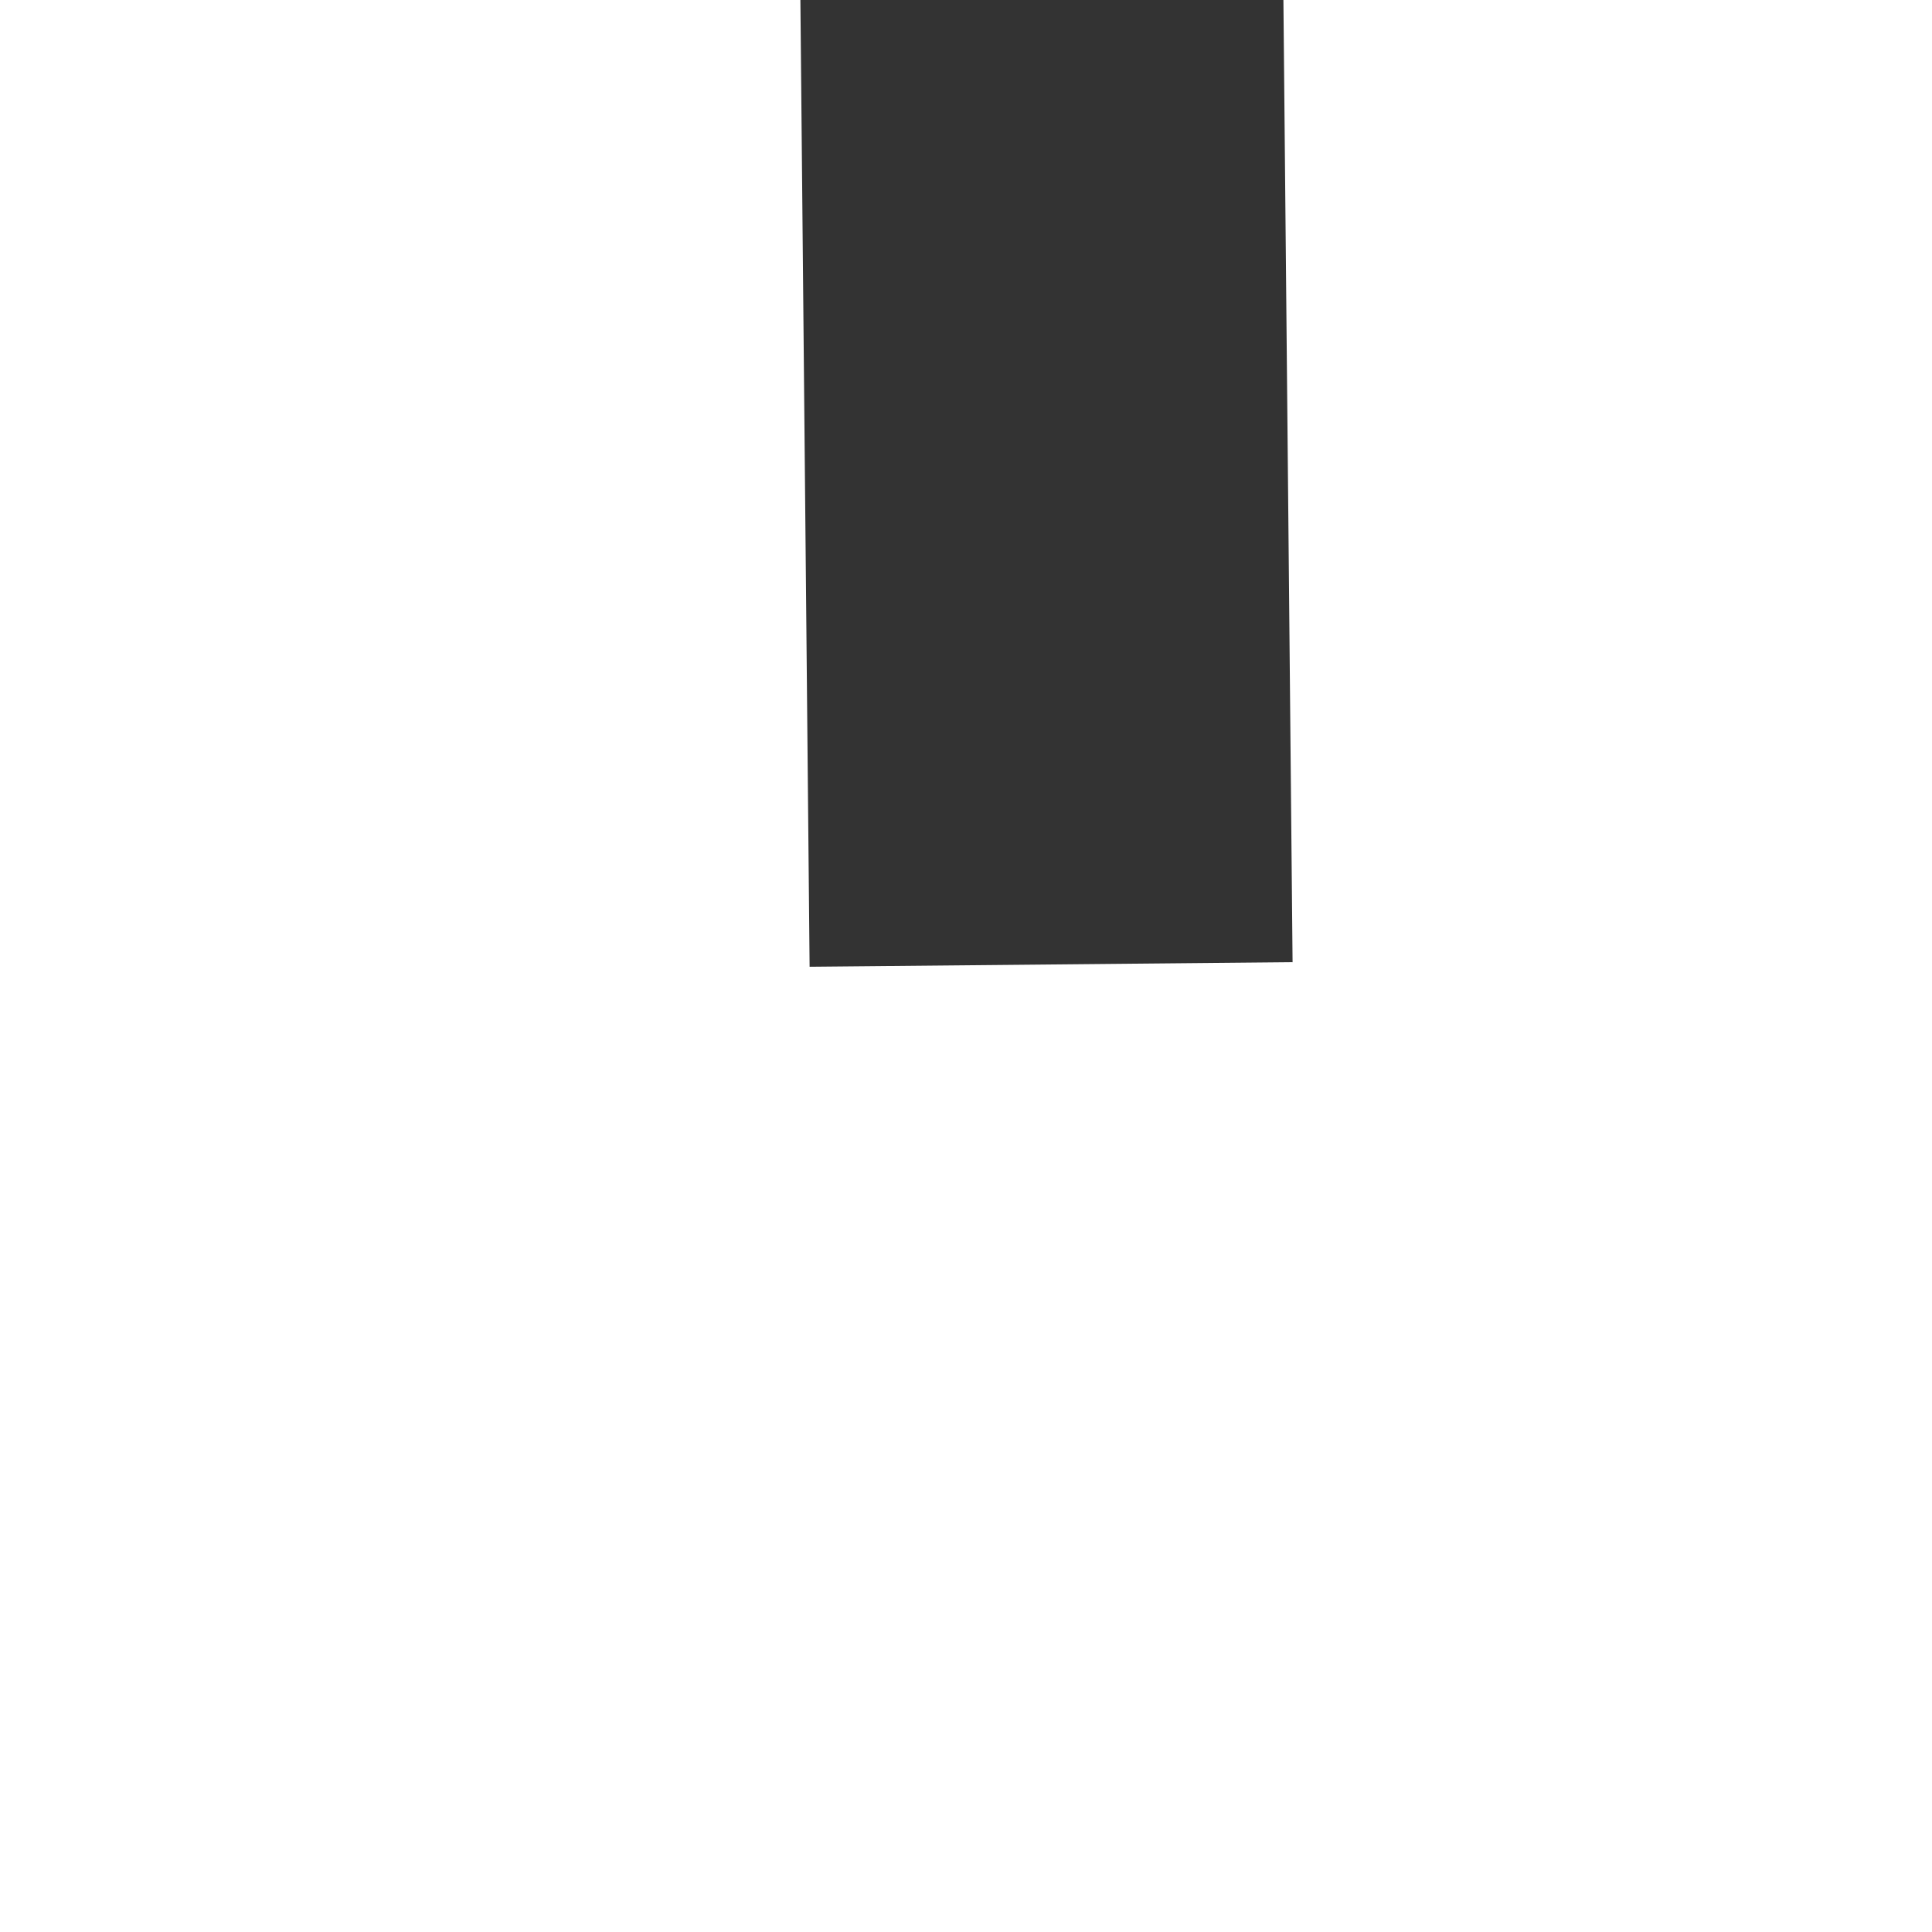
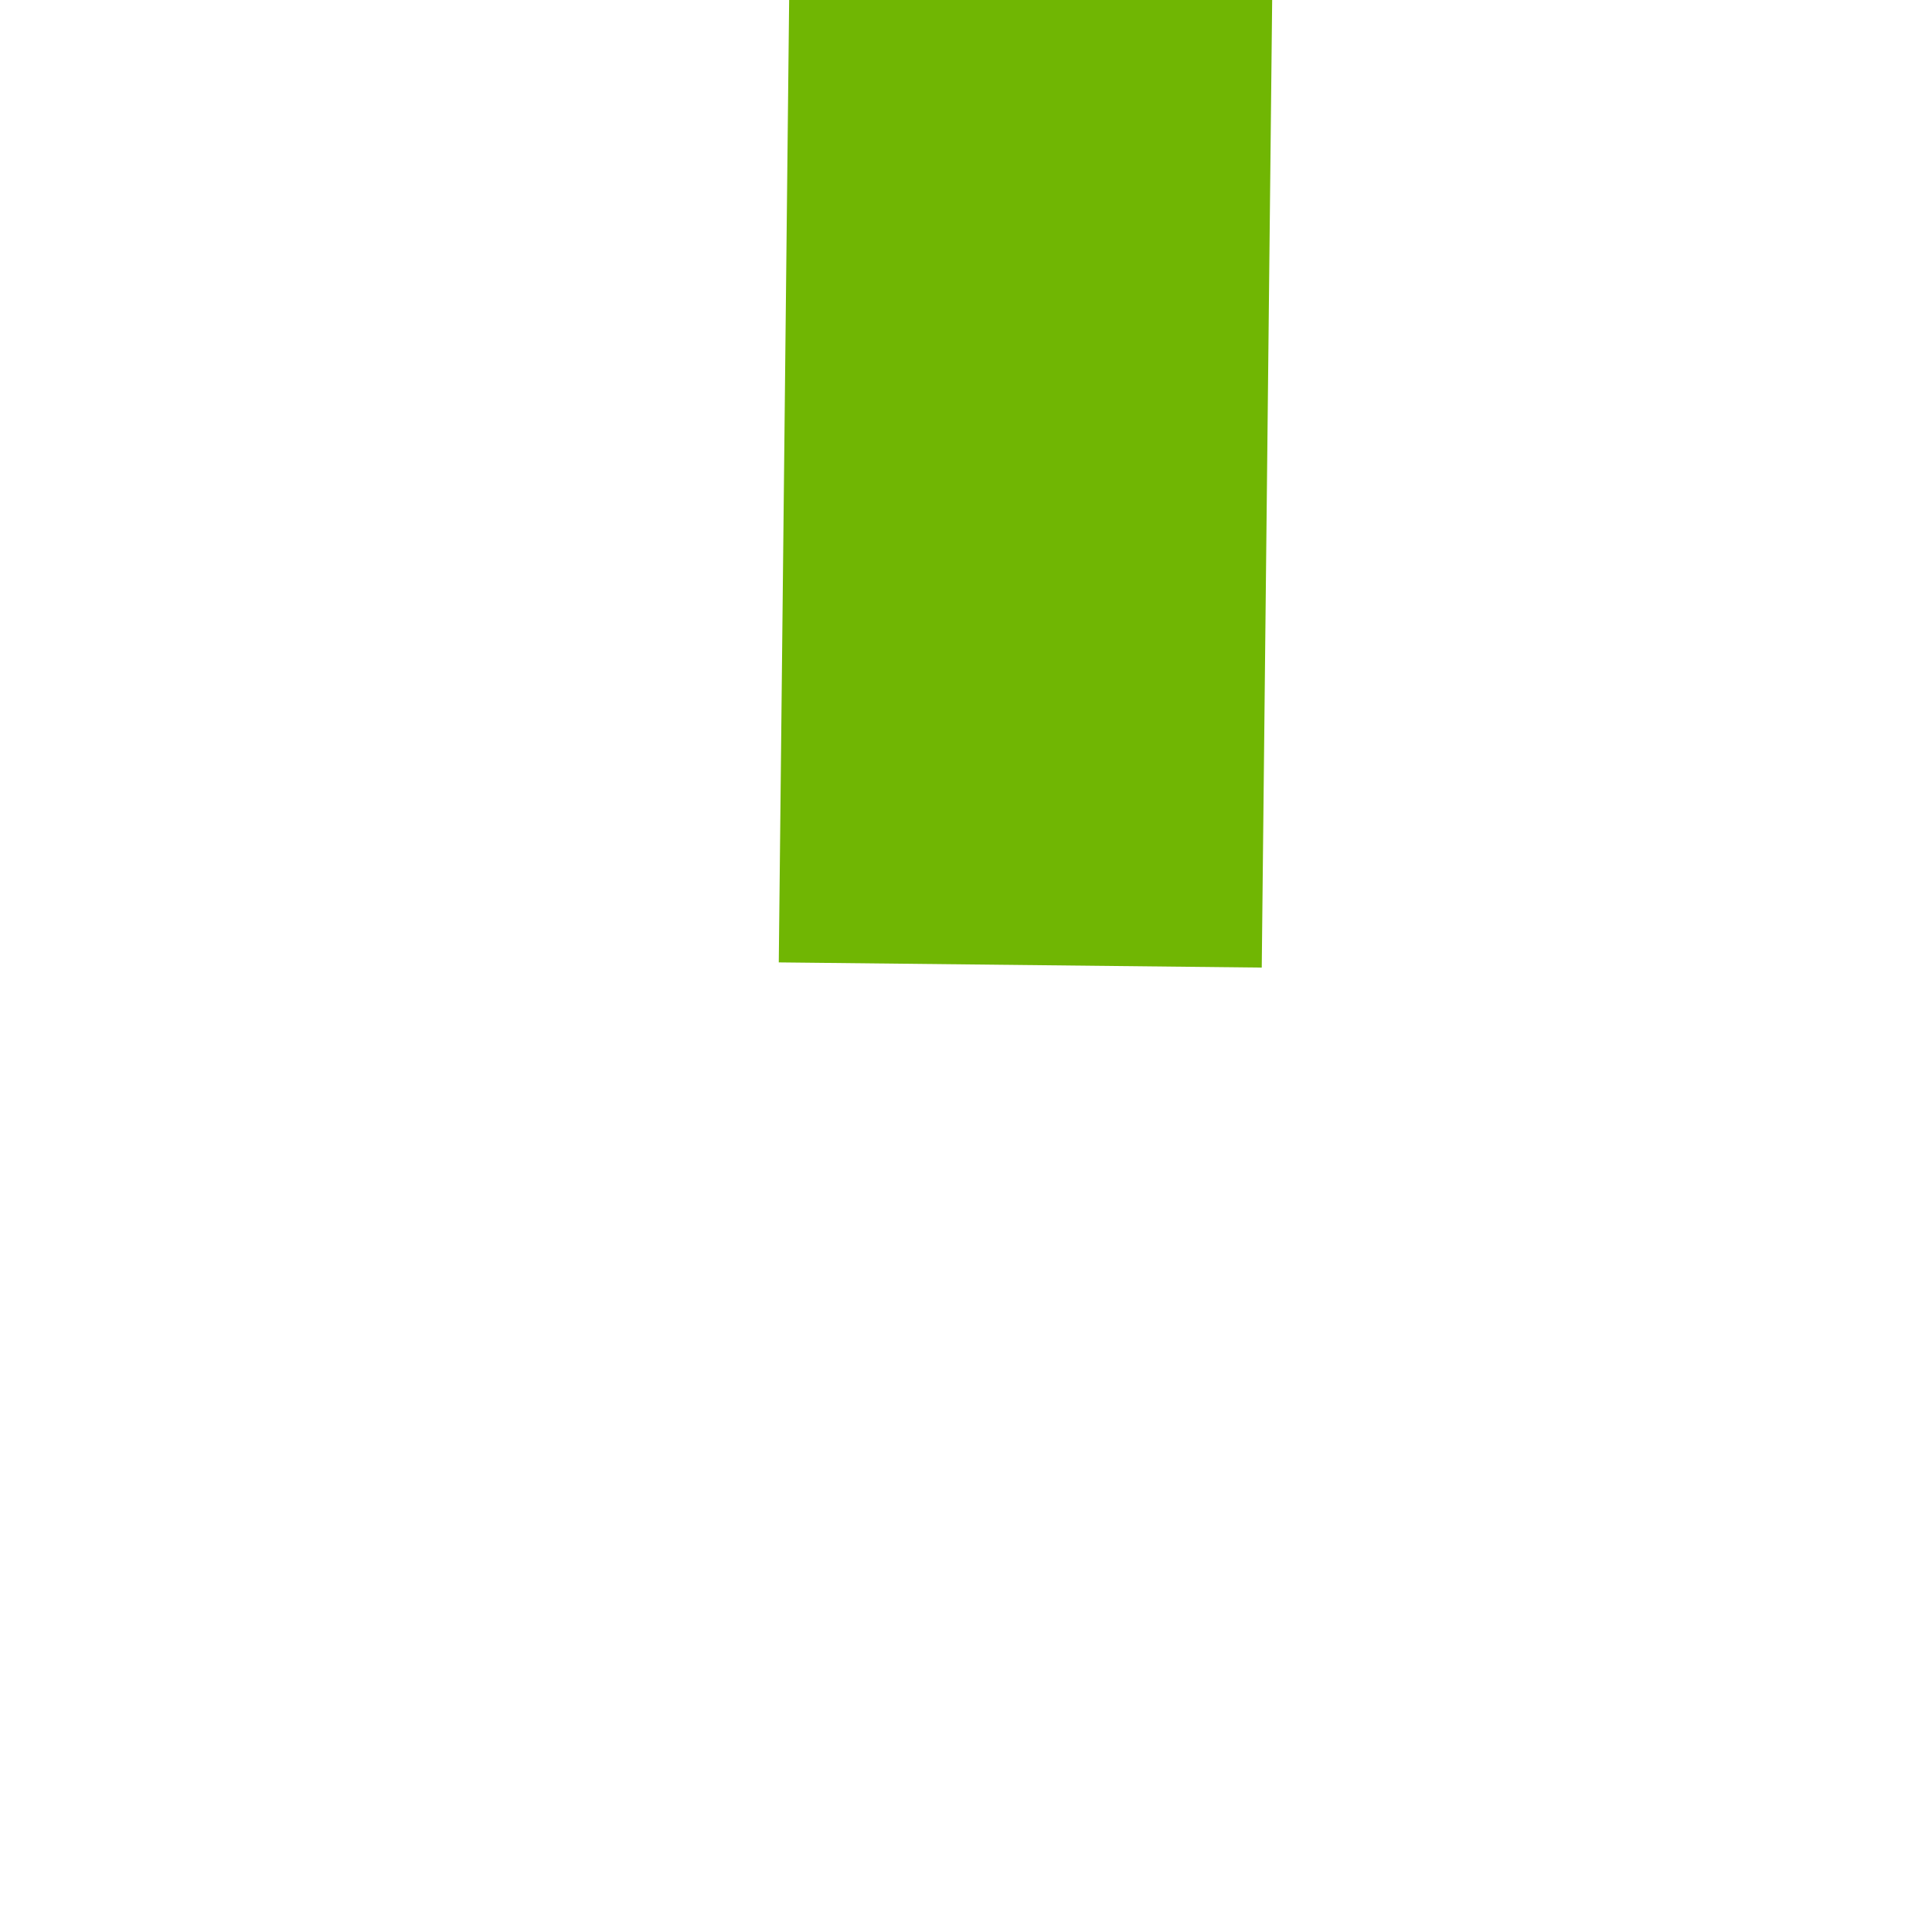
- <svg xmlns="http://www.w3.org/2000/svg" version="1.1" width="4px" height="4px" preserveAspectRatio="xMinYMid meet" viewBox="20 383  4 2">
-   <path d="M 16.697 248.159  A 15.24 15.24 0 0 0 19.267 246.748 A 5.67 5.67 0 0 0 21.5 244.333 A 5.67 5.67 0 0 0 23.733 246.748 A 15.24 15.24 0 0 0 26.303 248.159 L 26.697 247.241  A 14.24 14.24 0 0 1 24.267 245.902 A 4.67 4.67 0 0 1 21.993 242.618 A 0.5 0.5 0 0 0 21.5 242.2 A 0.5 0.5 0 0 0 21.007 242.618 A 4.67 4.67 0 0 1 18.733 245.902 A 14.24 14.24 0 0 1 16.303 247.241 L 16.697 248.159  Z " fill-rule="nonzero" fill="#333333" stroke="none" transform="matrix(0.9999547 -0.009523378 0.009523378 0.9999547 -2.979842 0.2189467 )" />
-   <path d="M 21.5 242  L 21.5 384  " stroke-width="1" stroke="#333333" fill="none" transform="matrix(0.9999547 -0.009523378 0.009523378 0.9999547 -2.979842 0.2189467 )" />
+ <svg xmlns="http://www.w3.org/2000/svg" version="1.1" width="4px" height="4px" preserveAspectRatio="xMinYMid meet" viewBox="20 119  4 2">
+   <path d="M 17.697 54.159  A 15.24 15.24 0 0 0 20.267 52.748 A 5.67 5.67 0 0 0 22.5 50.333 A 5.67 5.67 0 0 0 24.733 52.748 A 15.24 15.24 0 0 0 27.303 54.159 L 27.697 53.241  A 14.24 14.24 0 0 1 25.267 51.902 A 4.67 4.67 0 0 1 22.993 48.618 A 0.5 0.5 0 0 0 22.5 48.2 A 0.5 0.5 0 0 0 22.007 48.618 A 4.67 4.67 0 0 1 19.733 51.902 A 14.24 14.24 0 0 1 17.303 53.241 L 17.697 54.159  Z " fill-rule="nonzero" fill="#70b603" stroke="none" transform="matrix(0.999942 0.01076822 -0.01076822 0.999942 0.9058353 -0.2374148 )" />
+   <path d="M 22.5 48  L 22.5 120  " stroke-width="1" stroke="#70b603" fill="none" transform="matrix(0.999942 0.01076822 -0.01076822 0.999942 0.9058353 -0.2374148 )" />
</svg>
